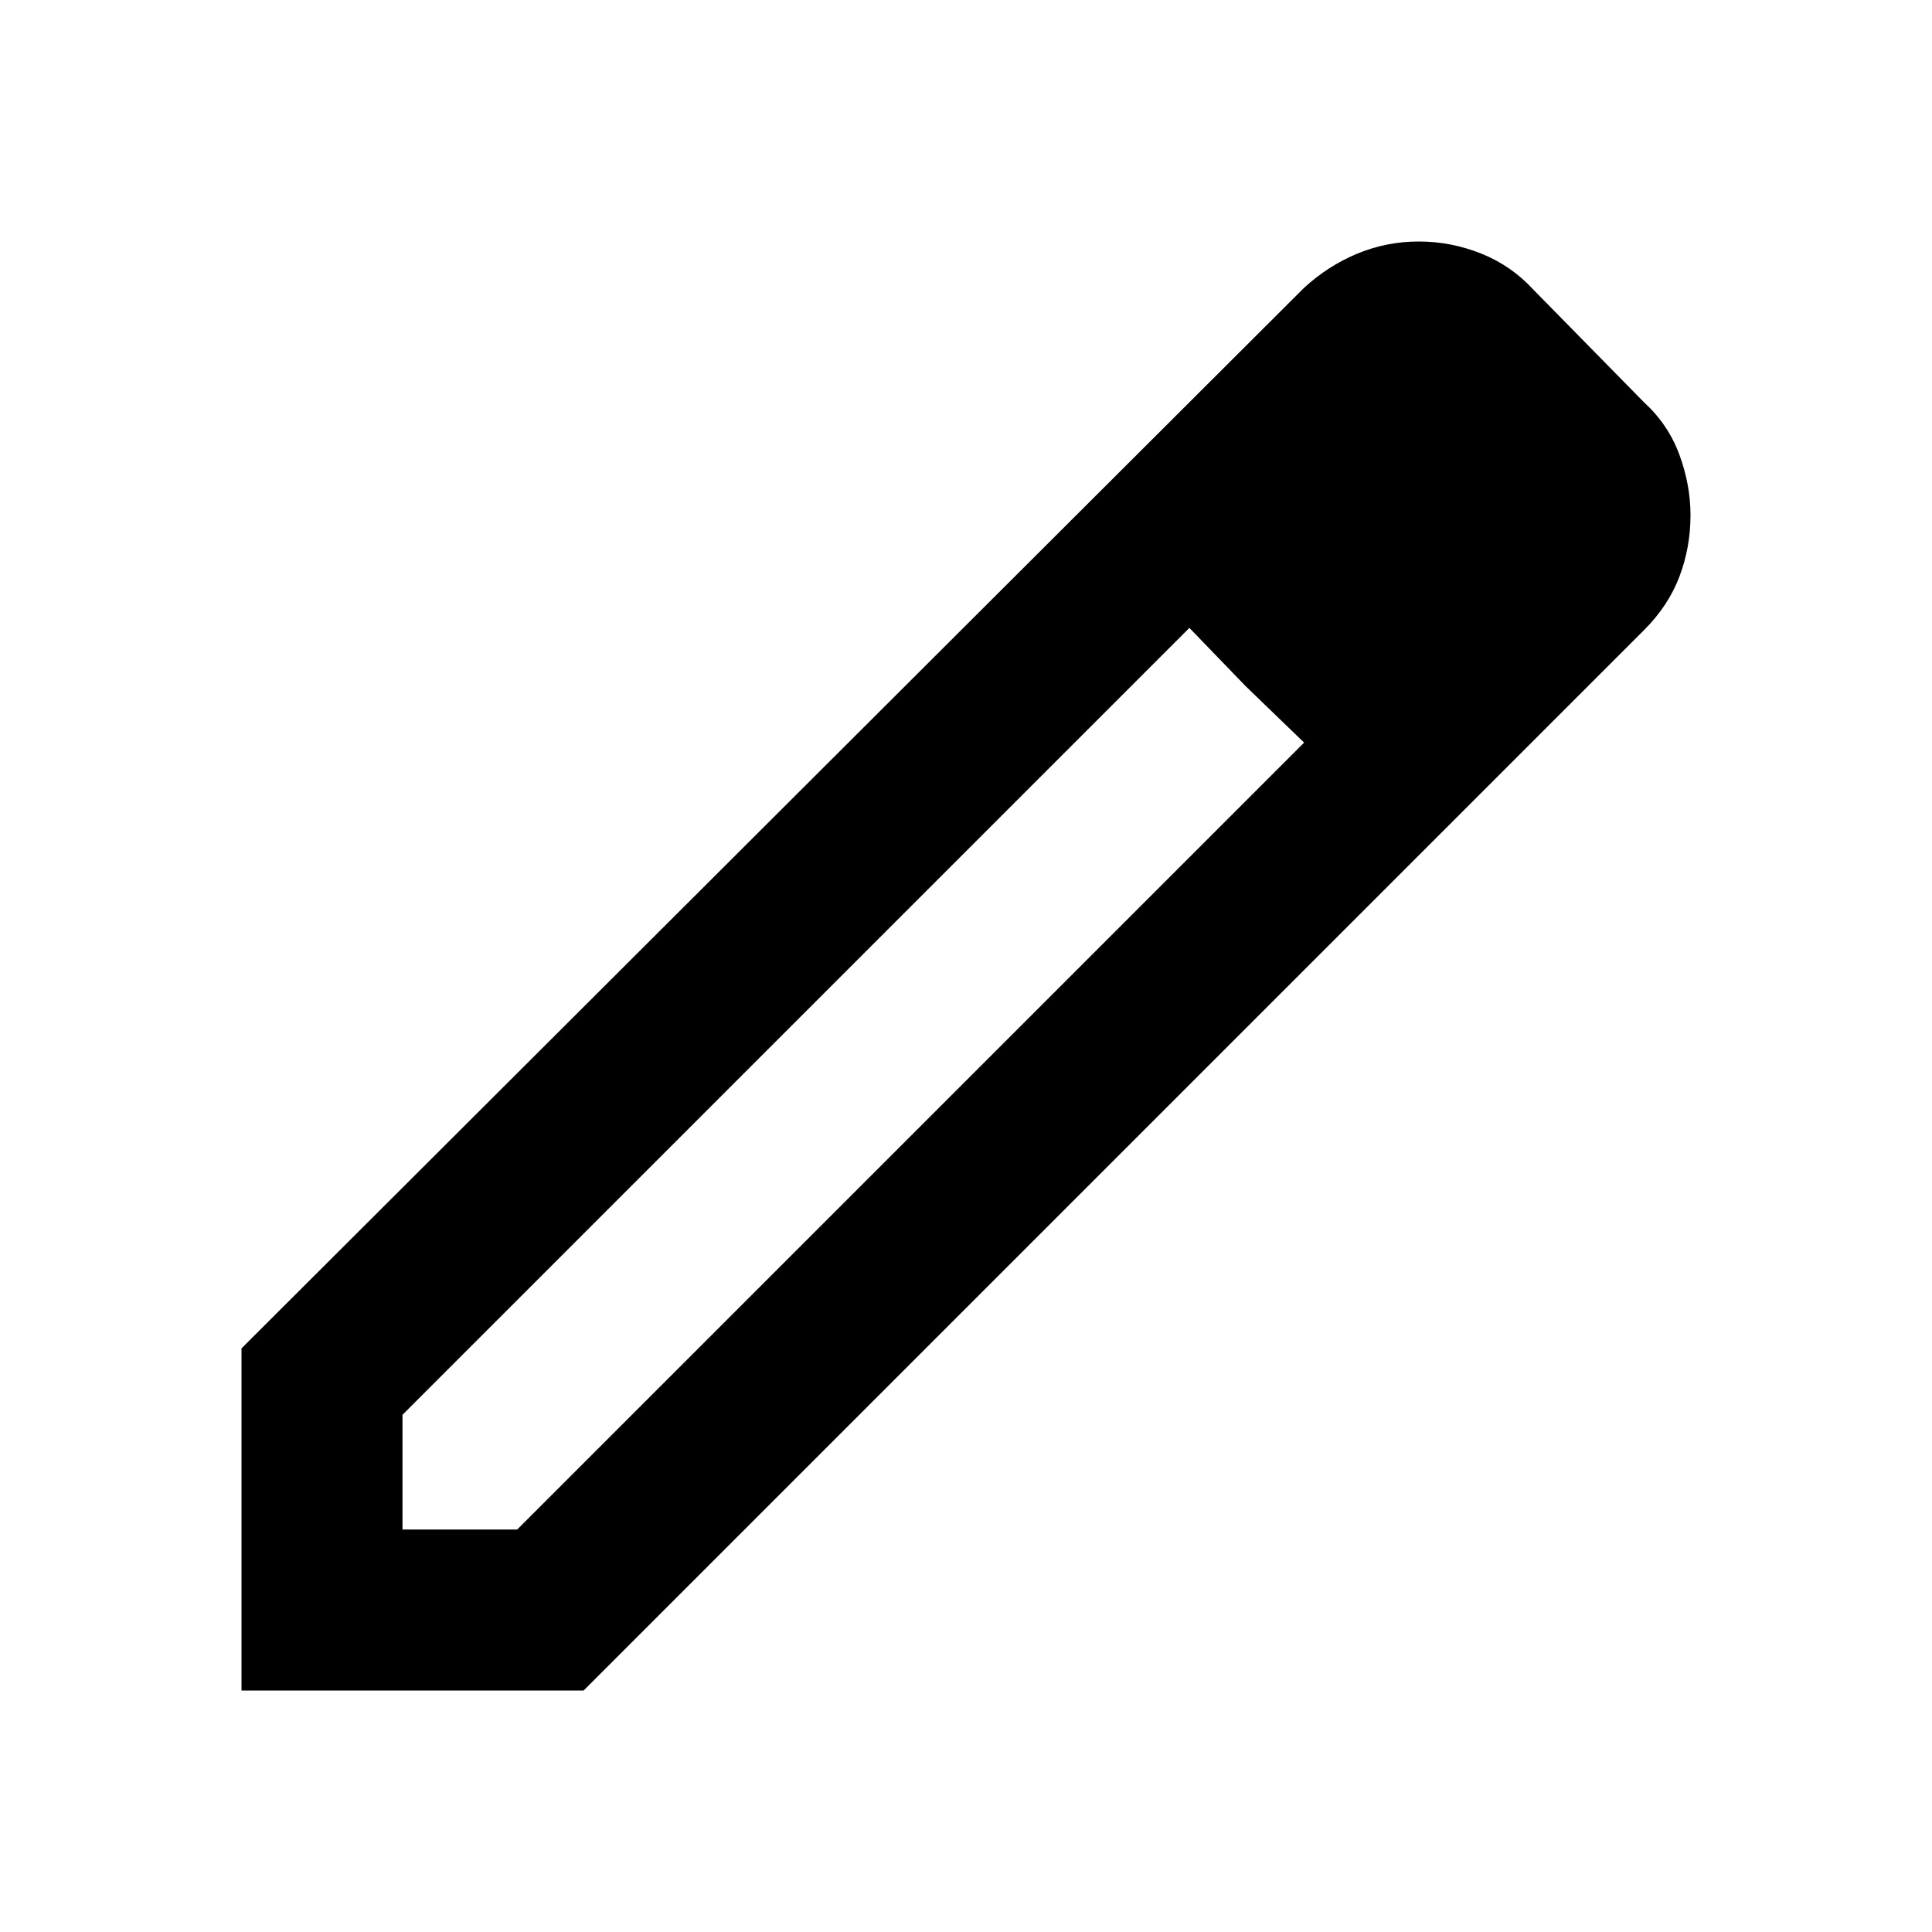
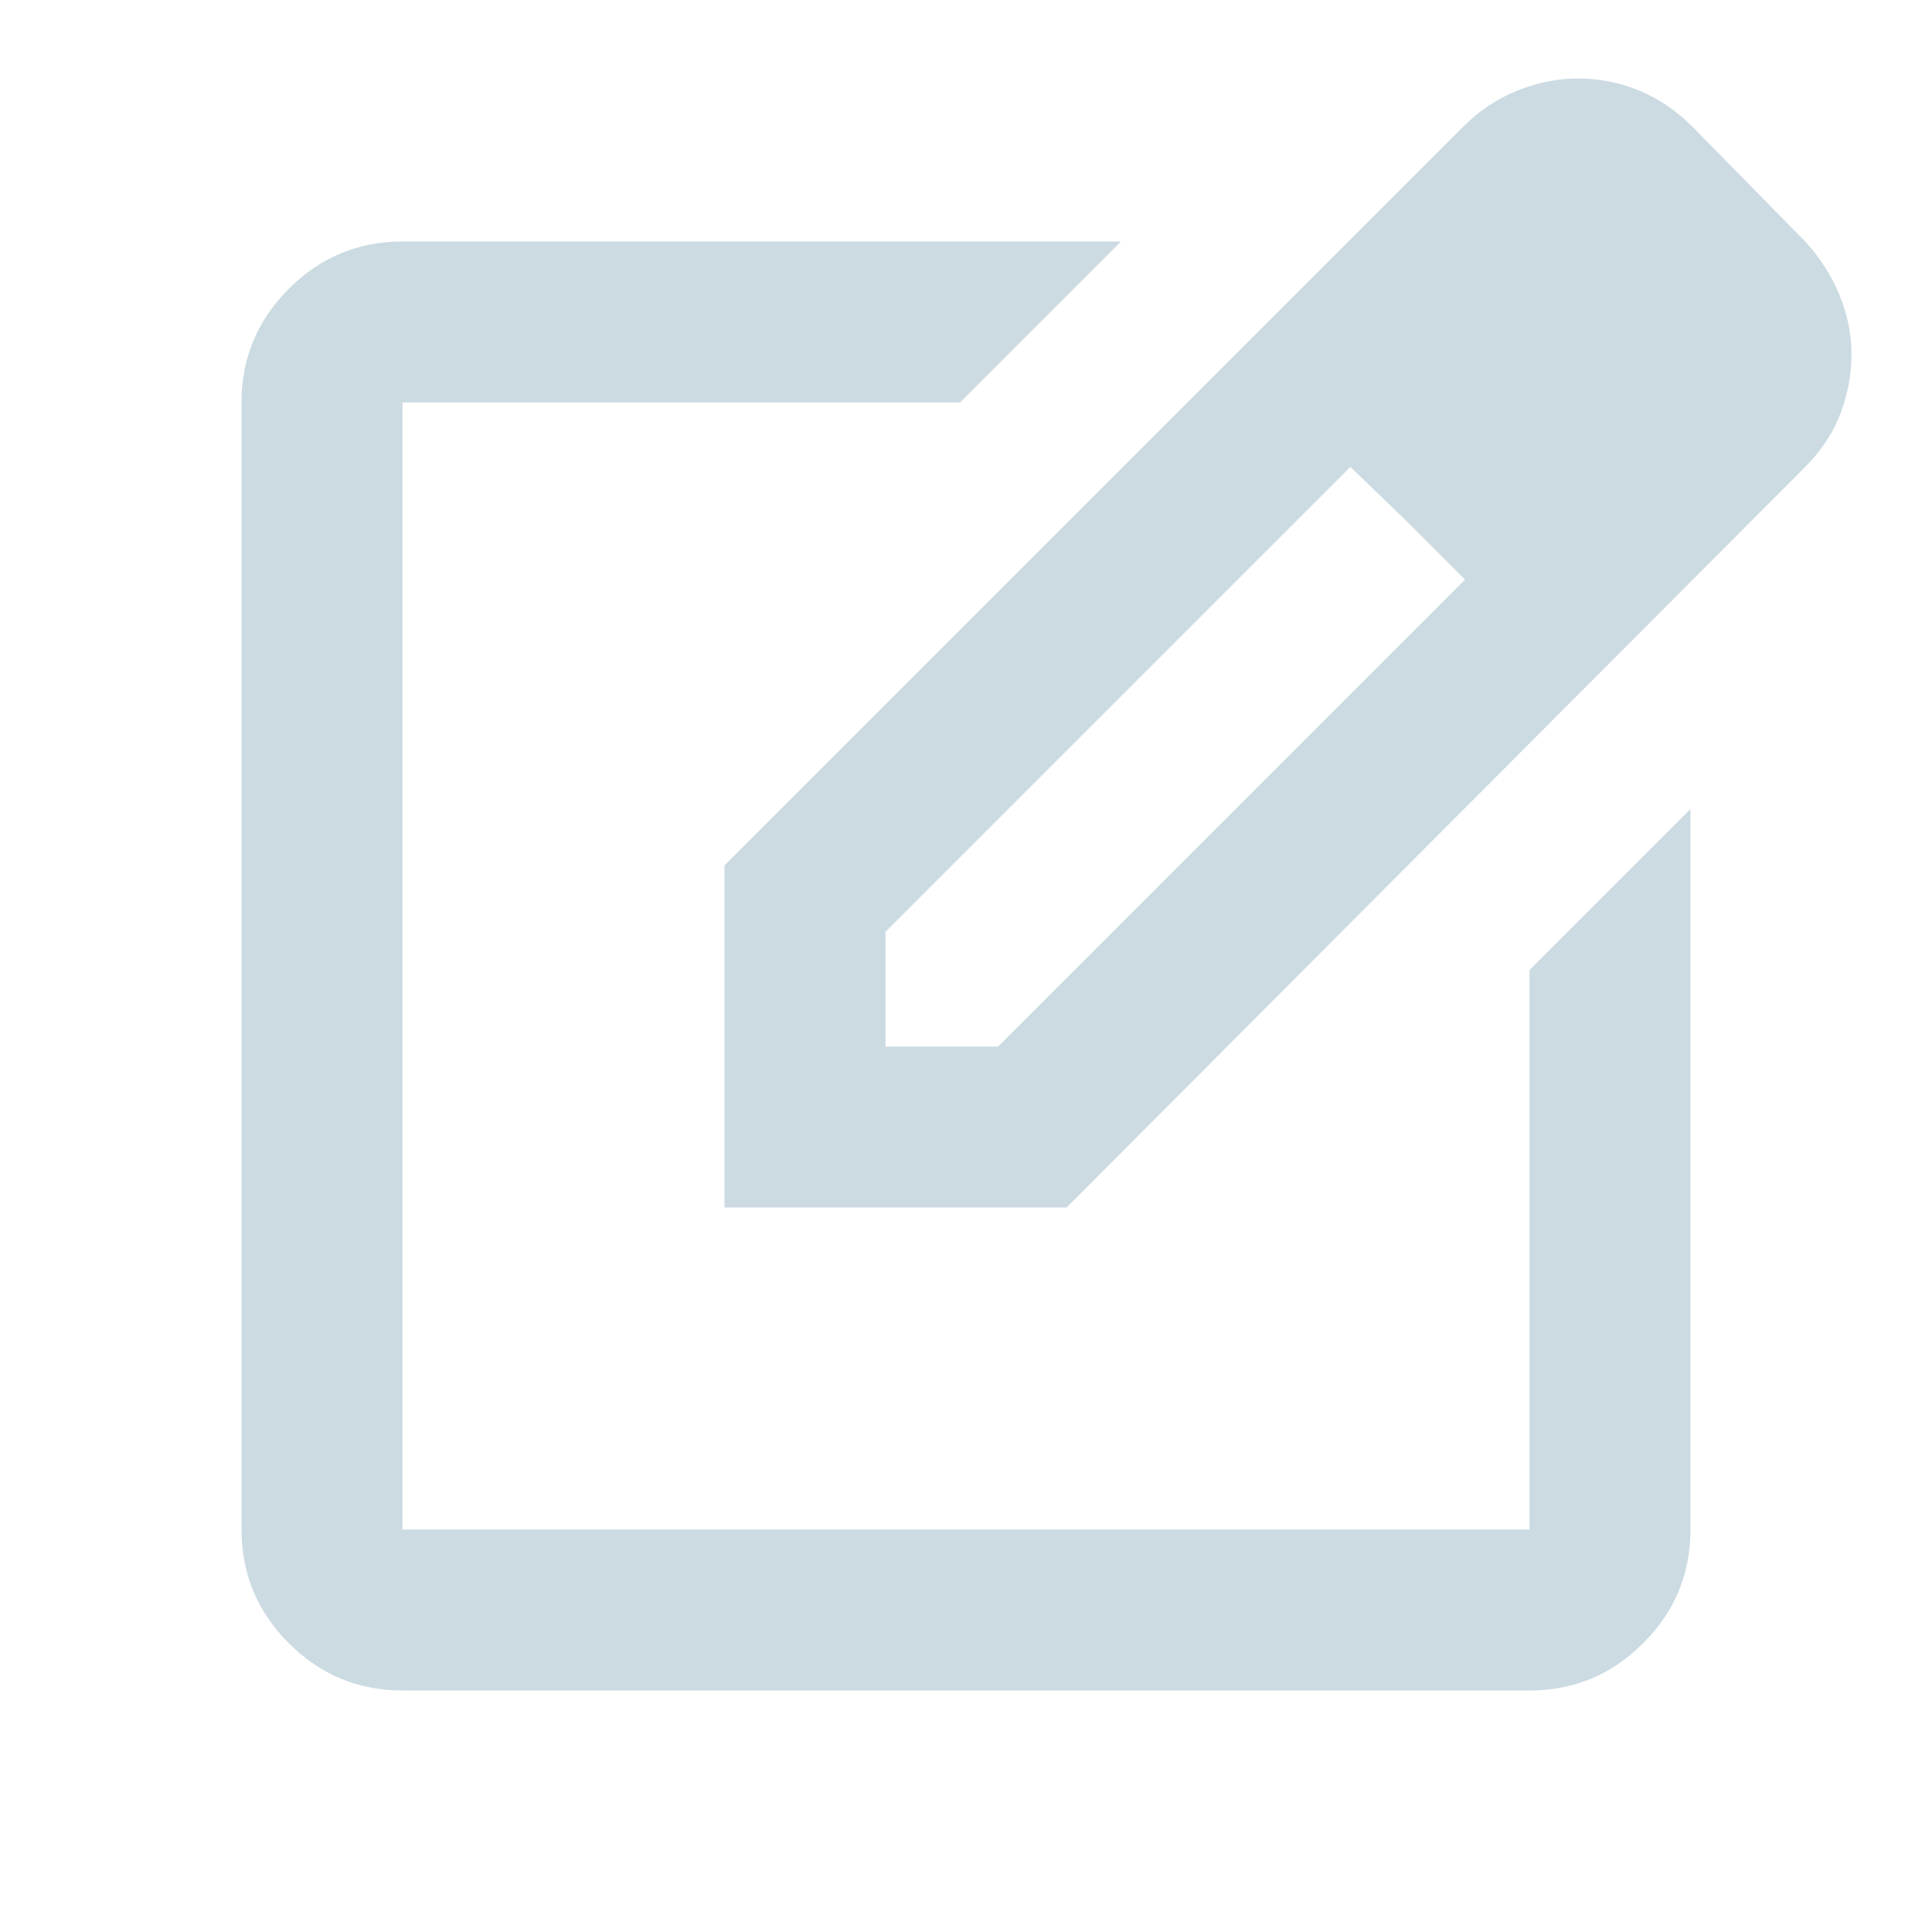
<svg xmlns="http://www.w3.org/2000/svg" height="24" viewBox="0 -960 960 960" width="24">
-   <path d="M200-200h57l391-391-57-57-391 391v57Zm-80 80v-170l528-527q12-11 26.5-17t30.5-6q16 0 31 6t26 18l55 56q12 11 17.5 26t5.5 30q0 16-5.5 30.5T817-647L290-120H120Zm640-584-56-56 56 56Zm-141 85-28-29 57 57-29-28Z" />
+   <path d="M200-120q-33 0-56.5-23.5T120-200v-560q0-33 23.5-56.5T200-840h357l-80 80H200v560h560v-278l80-80v358q0 33-23.5 56.5T760-120H200Zm280-360ZM360-360v-170l367-367q12-12 27-18t30-6q16 0 30.5 6t26.5 18l56 57q11 12 17 26.5t6 29.5q0 15-5.5 29.5T897-728L530-360H360Zm481-424-56-56 56 56ZM440-440h56l232-232-28-28-29-28-231 231v57Zm260-260-29-28 29 28 28 28-28-28Z" fill="#CCDBE2" />
</svg>
